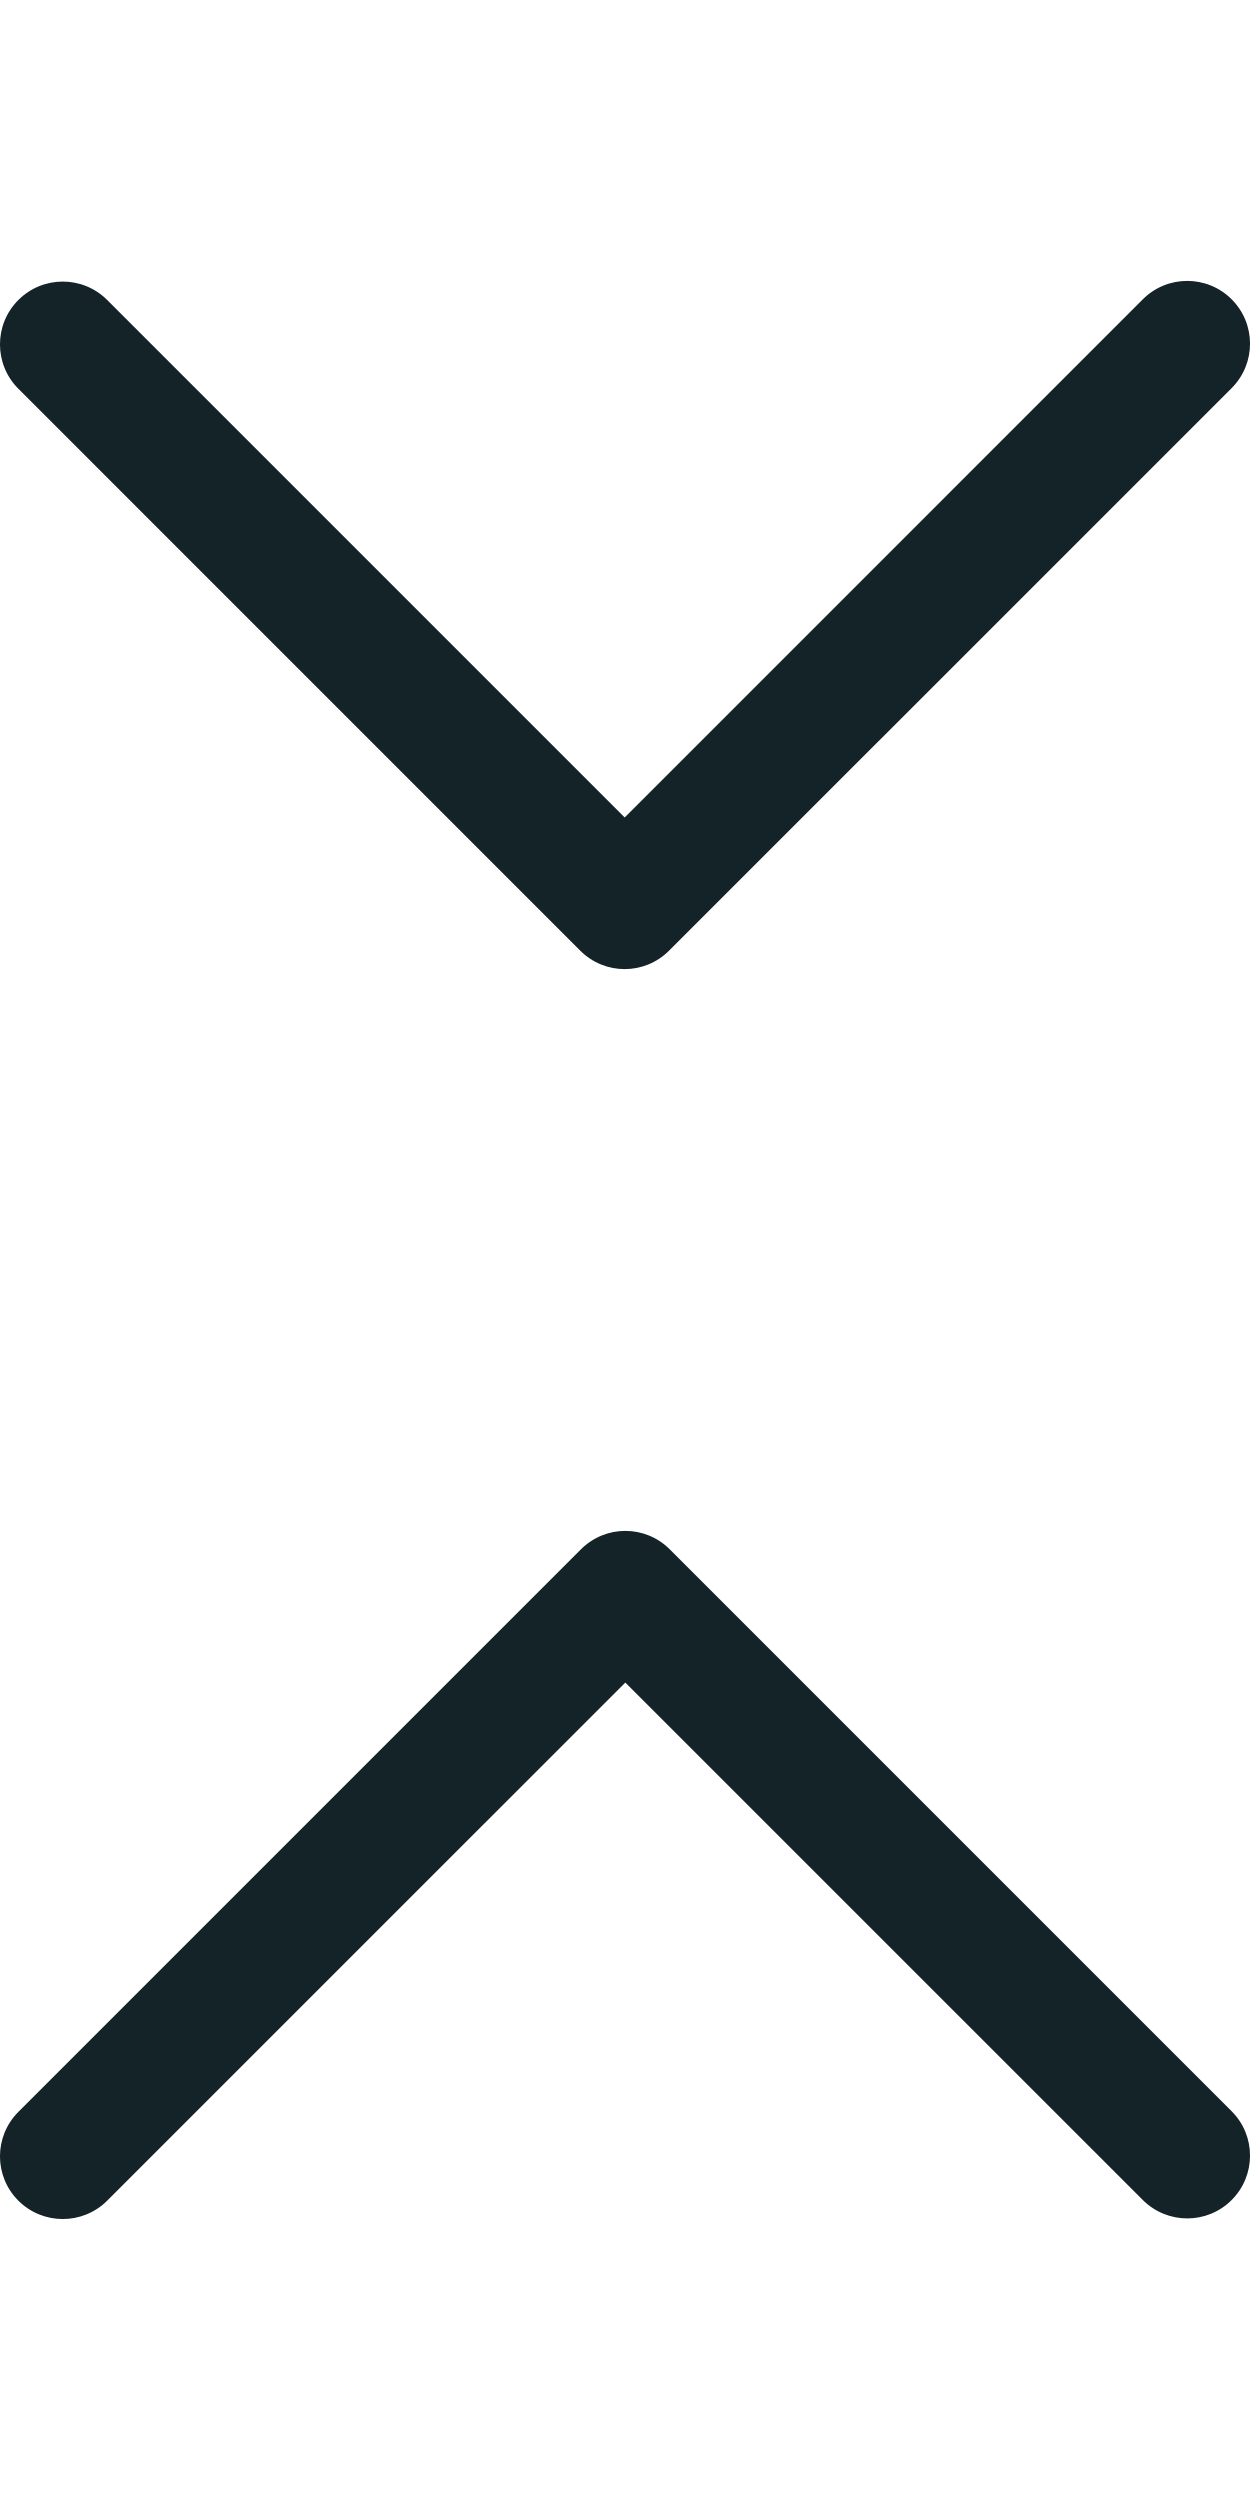
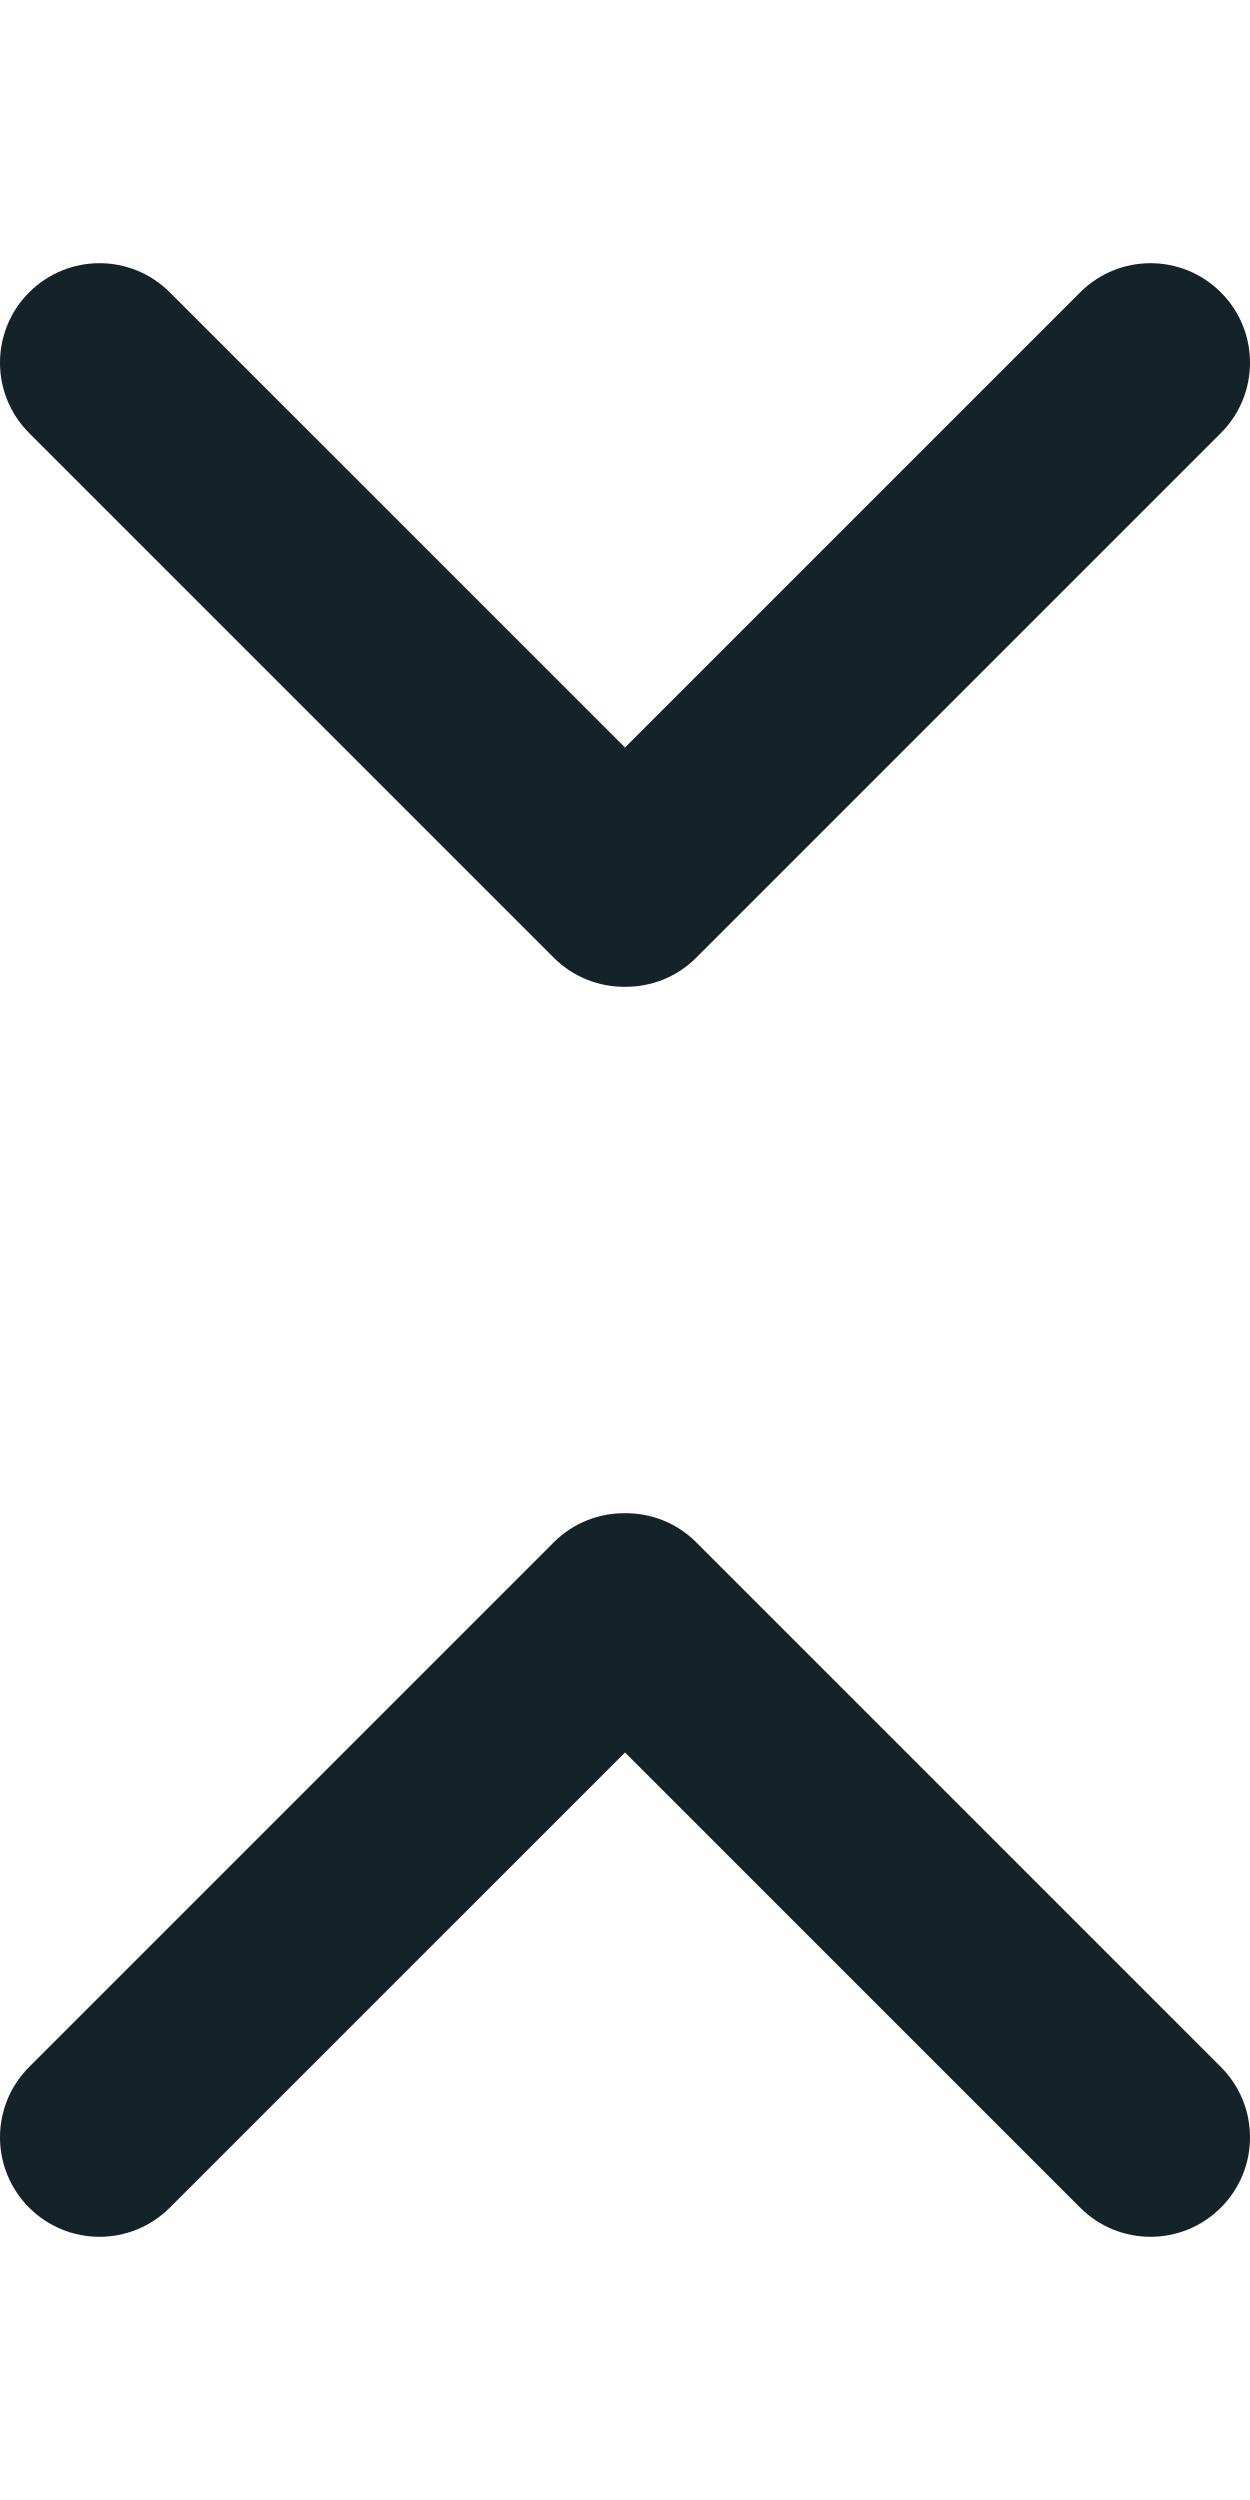
<svg xmlns="http://www.w3.org/2000/svg" version="1.1" id="Layer_1" x="0px" y="0px" width="50px" height="100px" viewBox="0 0 50 100" enable-background="new 0 0 50 100" xml:space="preserve">
-   <g>
-     <path fill="#142328" d="M24.987,38.764c-0.644,0-1.285-0.246-1.776-0.736L0.735,15.551c-0.981-0.981-0.981-2.571,0-3.552   s2.571-0.981,3.552,0l20.7,20.7l20.726-20.727c0.98-0.981,2.571-0.981,3.553,0c0.98,0.981,0.98,2.571,0,3.552L26.764,38.025   C26.271,38.518,25.631,38.764,24.987,38.764z" />
-   </g>
-   <g>
-     <path fill="#142328" d="M25.013,61.236c0.644,0,1.285,0.246,1.776,0.736L49.266,84.45c0.98,0.979,0.98,2.569,0,3.551   c-0.979,0.981-2.57,0.981-3.553,0l-20.7-20.699L4.287,88.027c-0.98,0.979-2.571,0.979-3.553,0c-0.98-0.979-0.98-2.569,0-3.551   l22.502-22.502C23.729,61.482,24.369,61.236,25.013,61.236z" />
-   </g>
+   <path fill="#142328" d="M48.834,11.694c-1.554-1.555-4.073-1.555-5.627,0L25,29.9L6.793,11.694c-1.554-1.555-4.073-1.555-5.627,0  c-1.555,1.554-1.555,4.073,0,5.628L22.153,38.31c0.786,0.785,1.817,1.17,2.847,1.162c1.029,0.008,2.061-0.377,2.847-1.162  l20.987-20.987C50.389,15.768,50.389,13.248,48.834,11.694z" />
+   <path fill="#142328" d="M1.166,88.306c1.554,1.555,4.073,1.555,5.627,0L25,70.1l18.207,18.206c1.554,1.555,4.073,1.555,5.627,0  c1.555-1.554,1.555-4.073,0-5.628L27.847,61.69c-0.785-0.785-1.817-1.17-2.847-1.162c-1.029-0.008-2.061,0.377-2.847,1.162  L1.166,82.678C-0.389,84.232-0.389,86.752,1.166,88.306z" />
</svg>
